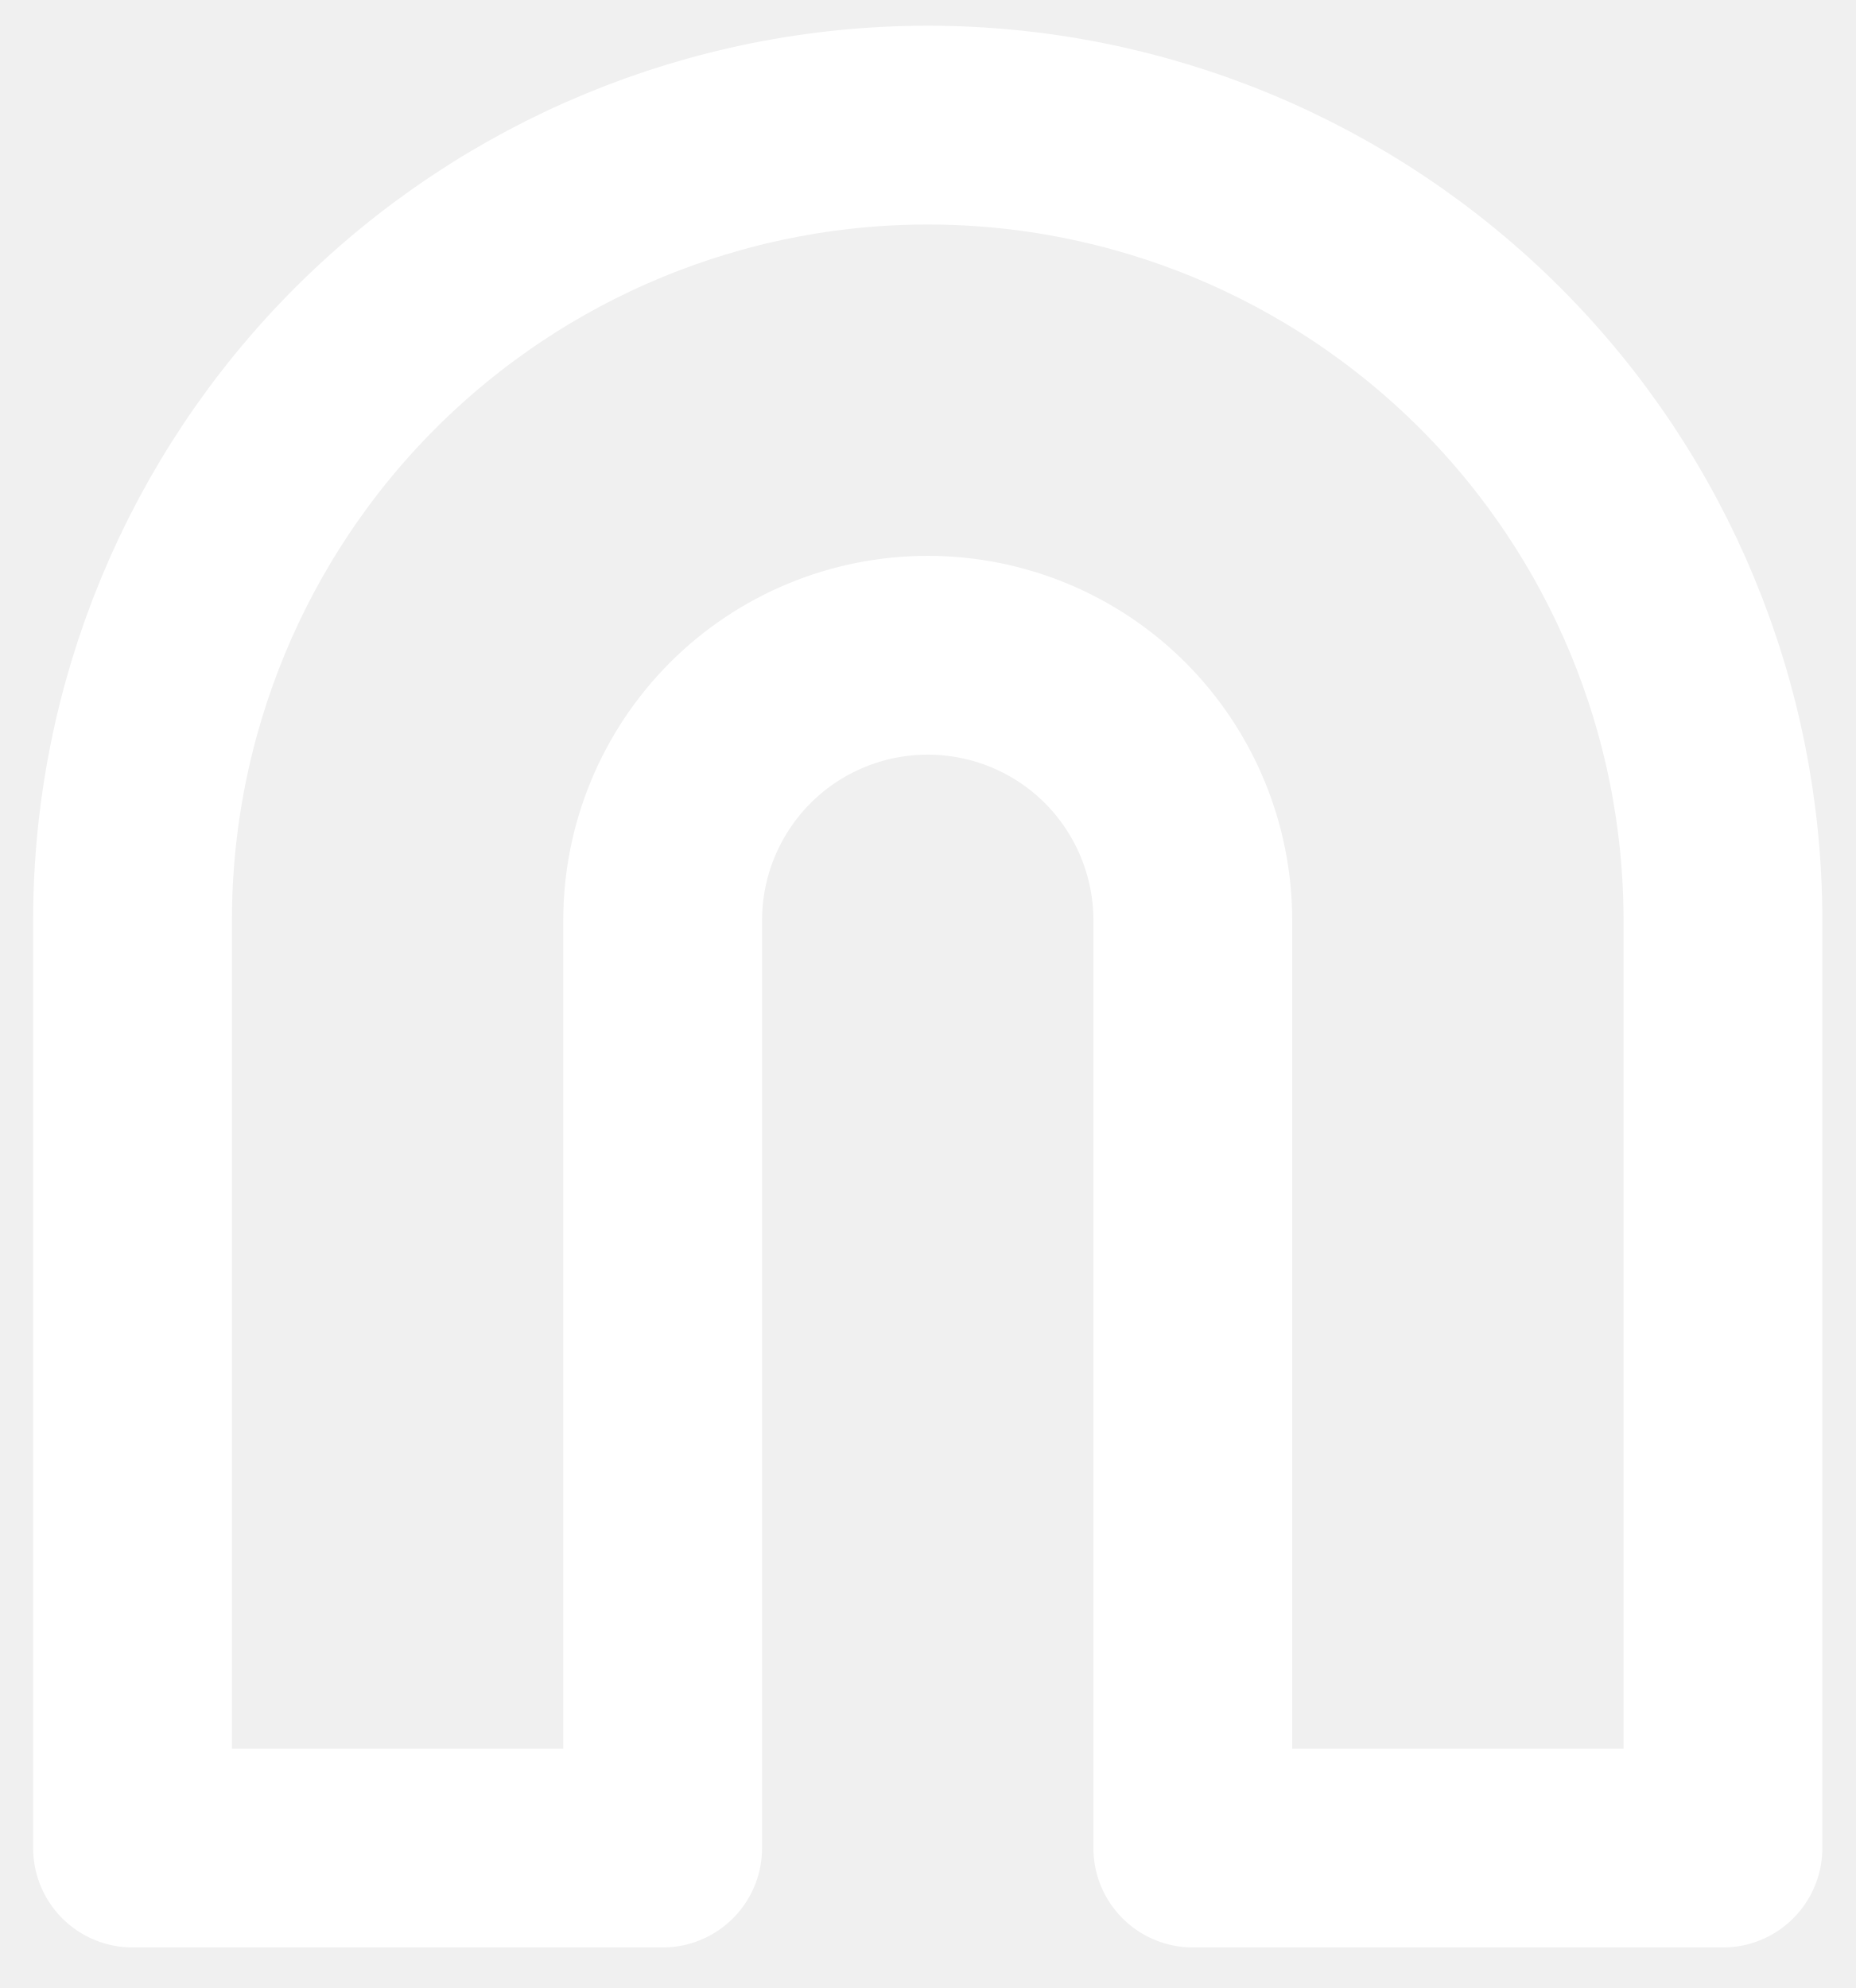
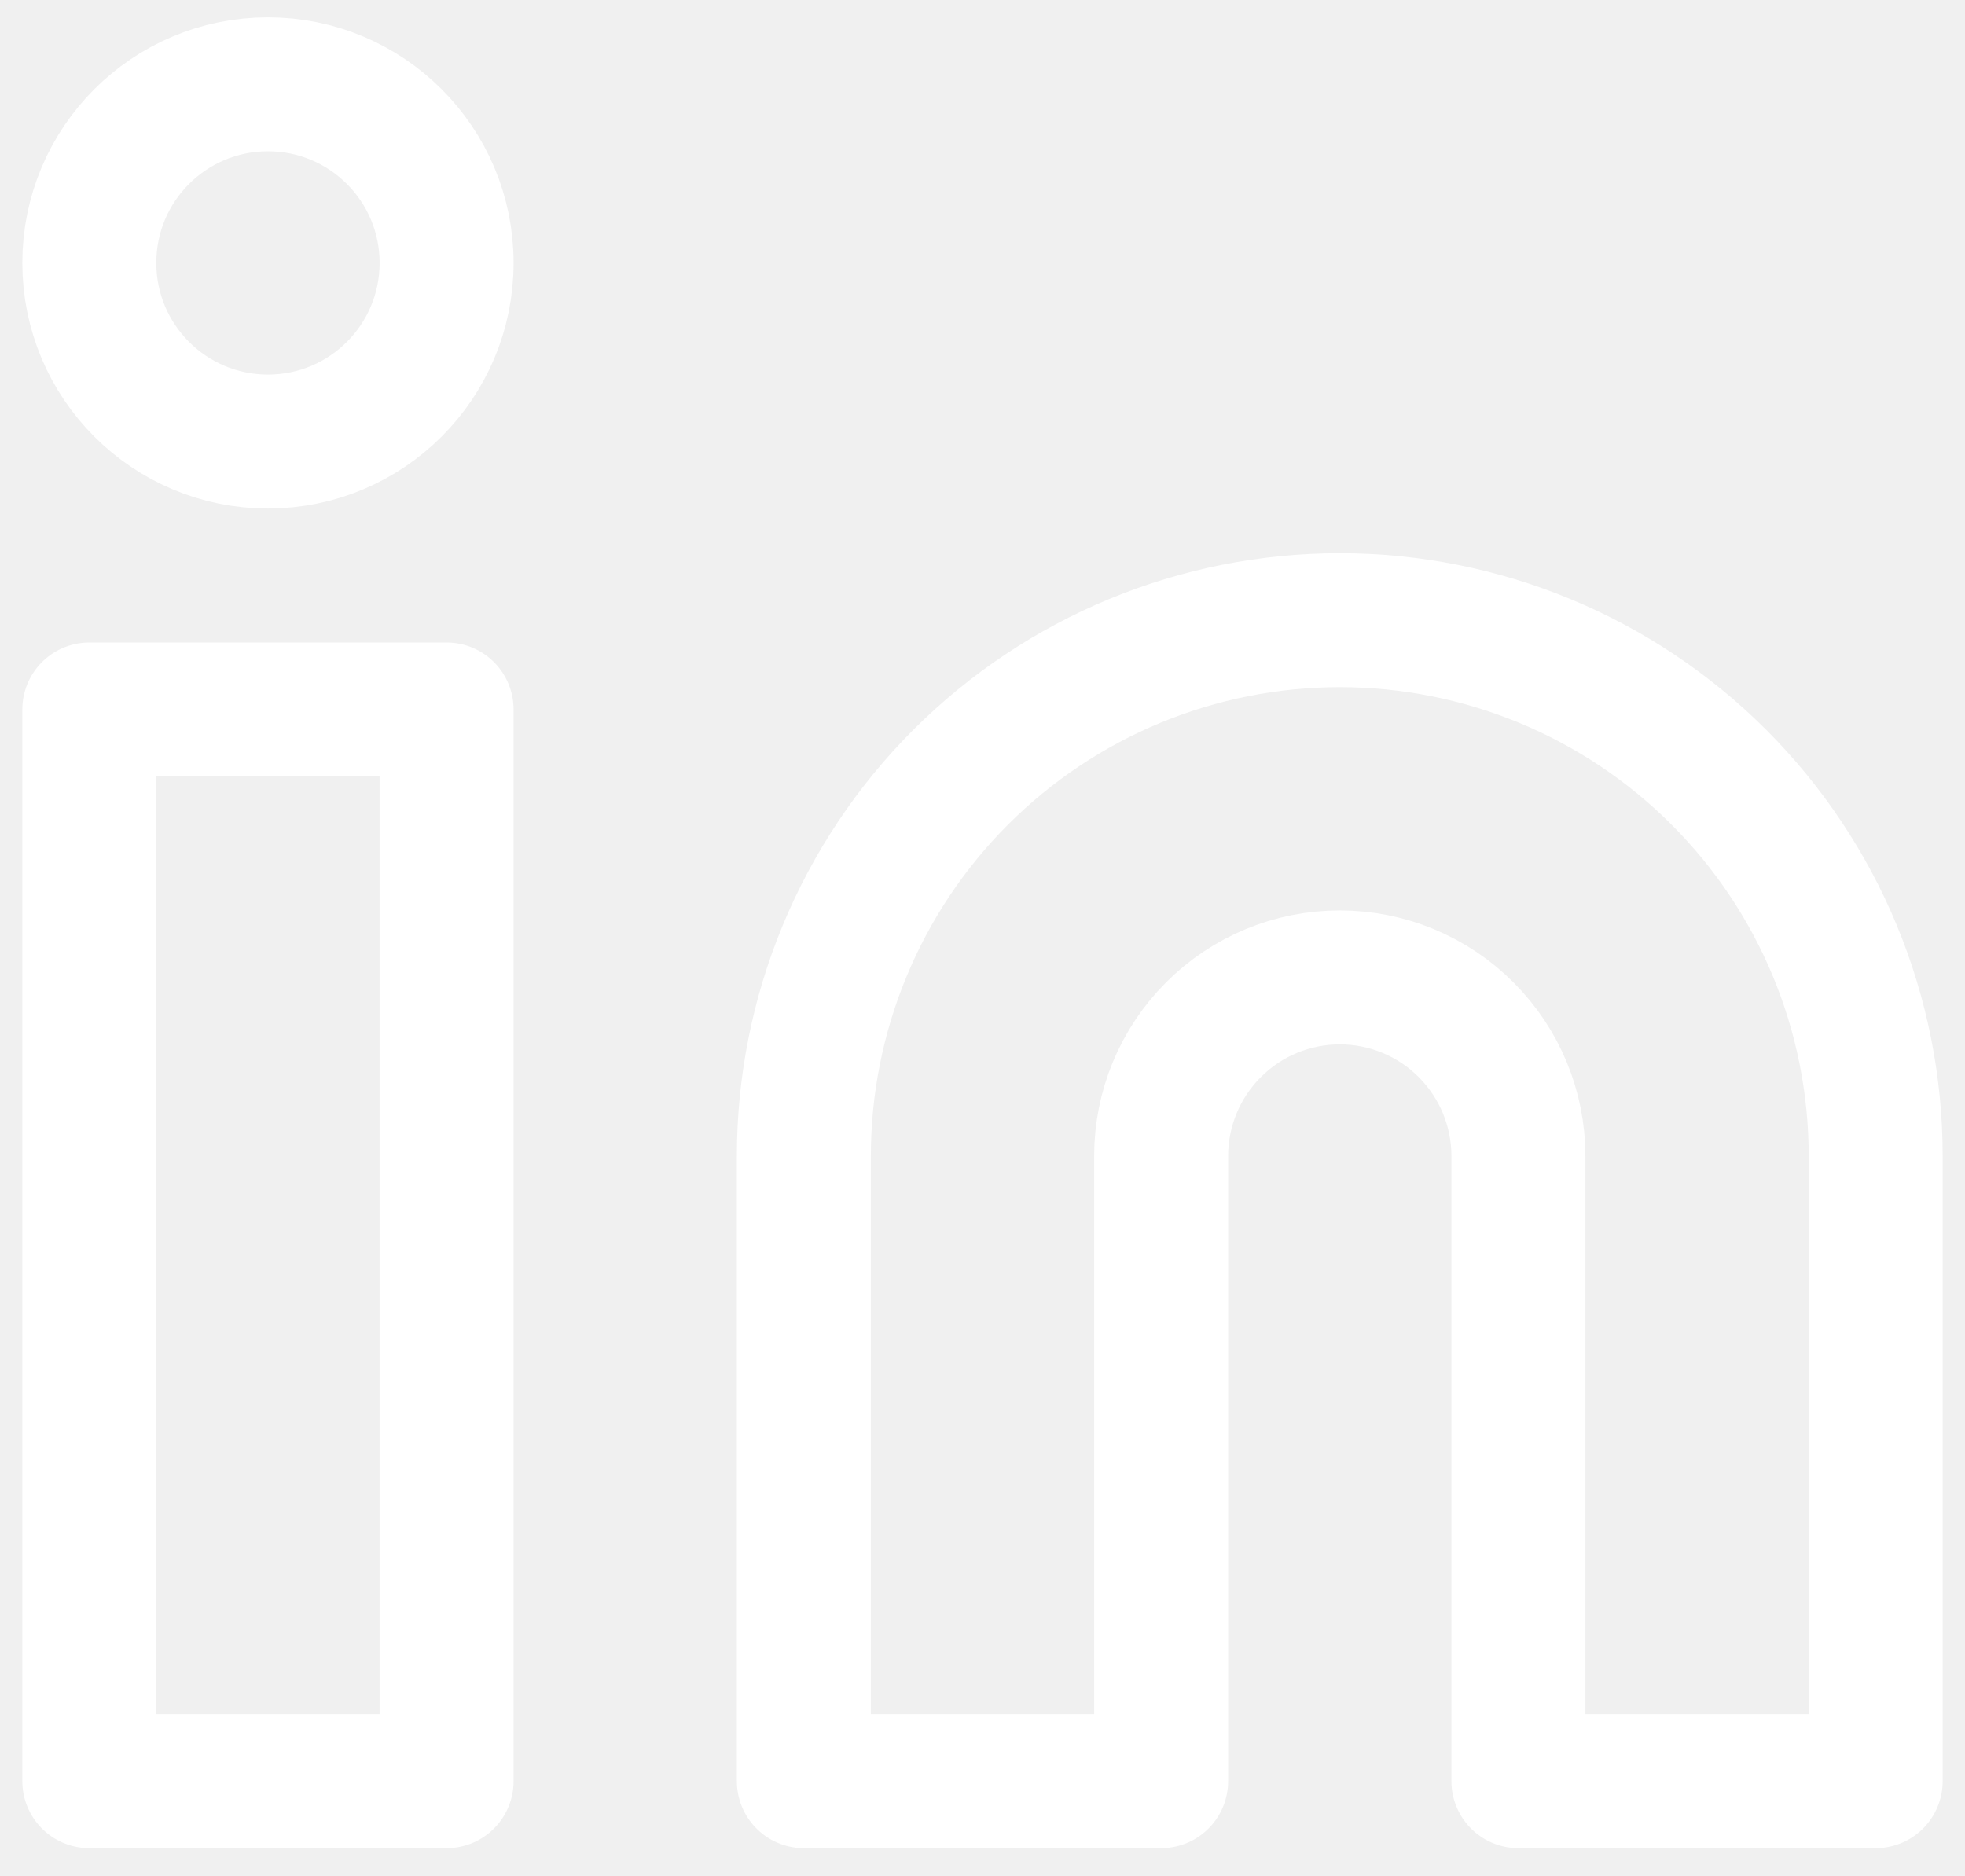
- <svg xmlns="http://www.w3.org/2000/svg" width="14" height="15" viewBox="0 0 14 15" fill="none">
-   <path d="M7 0.944C8.591 0.944 10.117 1.576 11.243 2.701C12.368 3.826 13 5.352 13 6.944V13.944H9V6.944C9 6.413 8.789 5.905 8.414 5.529C8.039 5.154 7.53 4.944 7 4.944C6.47 4.944 5.961 5.154 5.586 5.529C5.211 5.905 5 6.413 5 6.944V13.944H1V6.944C1 5.352 1.632 3.826 2.757 2.701C3.883 1.576 5.409 0.944 7 0.944V0.944Z" stroke="white" stroke-width="1.5" stroke-linecap="round" stroke-linejoin="round" />
+ <svg xmlns="http://www.w3.org/2000/svg" width="22" height="21" viewBox="0 0 22 21" fill="none">
+   <path d="M15 6.944C16.591 6.944 18.117 7.576 19.243 8.701C20.368 9.826 21 11.352 21 12.944V19.944H17V12.944C17 12.413 16.789 11.905 16.414 11.53C16.039 11.154 15.53 10.944 15 10.944C14.47 10.944 13.961 11.154 13.586 11.53C13.211 11.905 13 12.413 13 12.944V19.944H9V12.944C9 11.352 9.632 9.826 10.757 8.701C11.883 7.576 13.409 6.944 15 6.944V6.944Z" stroke="white" stroke-width="1.5" stroke-linecap="round" stroke-linejoin="round" />
+   <path d="M5 7.944H1V19.944H5V7.944Z" stroke="white" stroke-width="1.5" stroke-linecap="round" stroke-linejoin="round" />
+   <path d="M3 4.944C4.105 4.944 5 4.048 5 2.944C5 1.839 4.105 0.944 3 0.944C1.895 0.944 1 1.839 1 2.944C1 4.048 1.895 4.944 3 4.944Z" stroke="white" stroke-width="1.5" stroke-linecap="round" stroke-linejoin="round" />
</svg>
